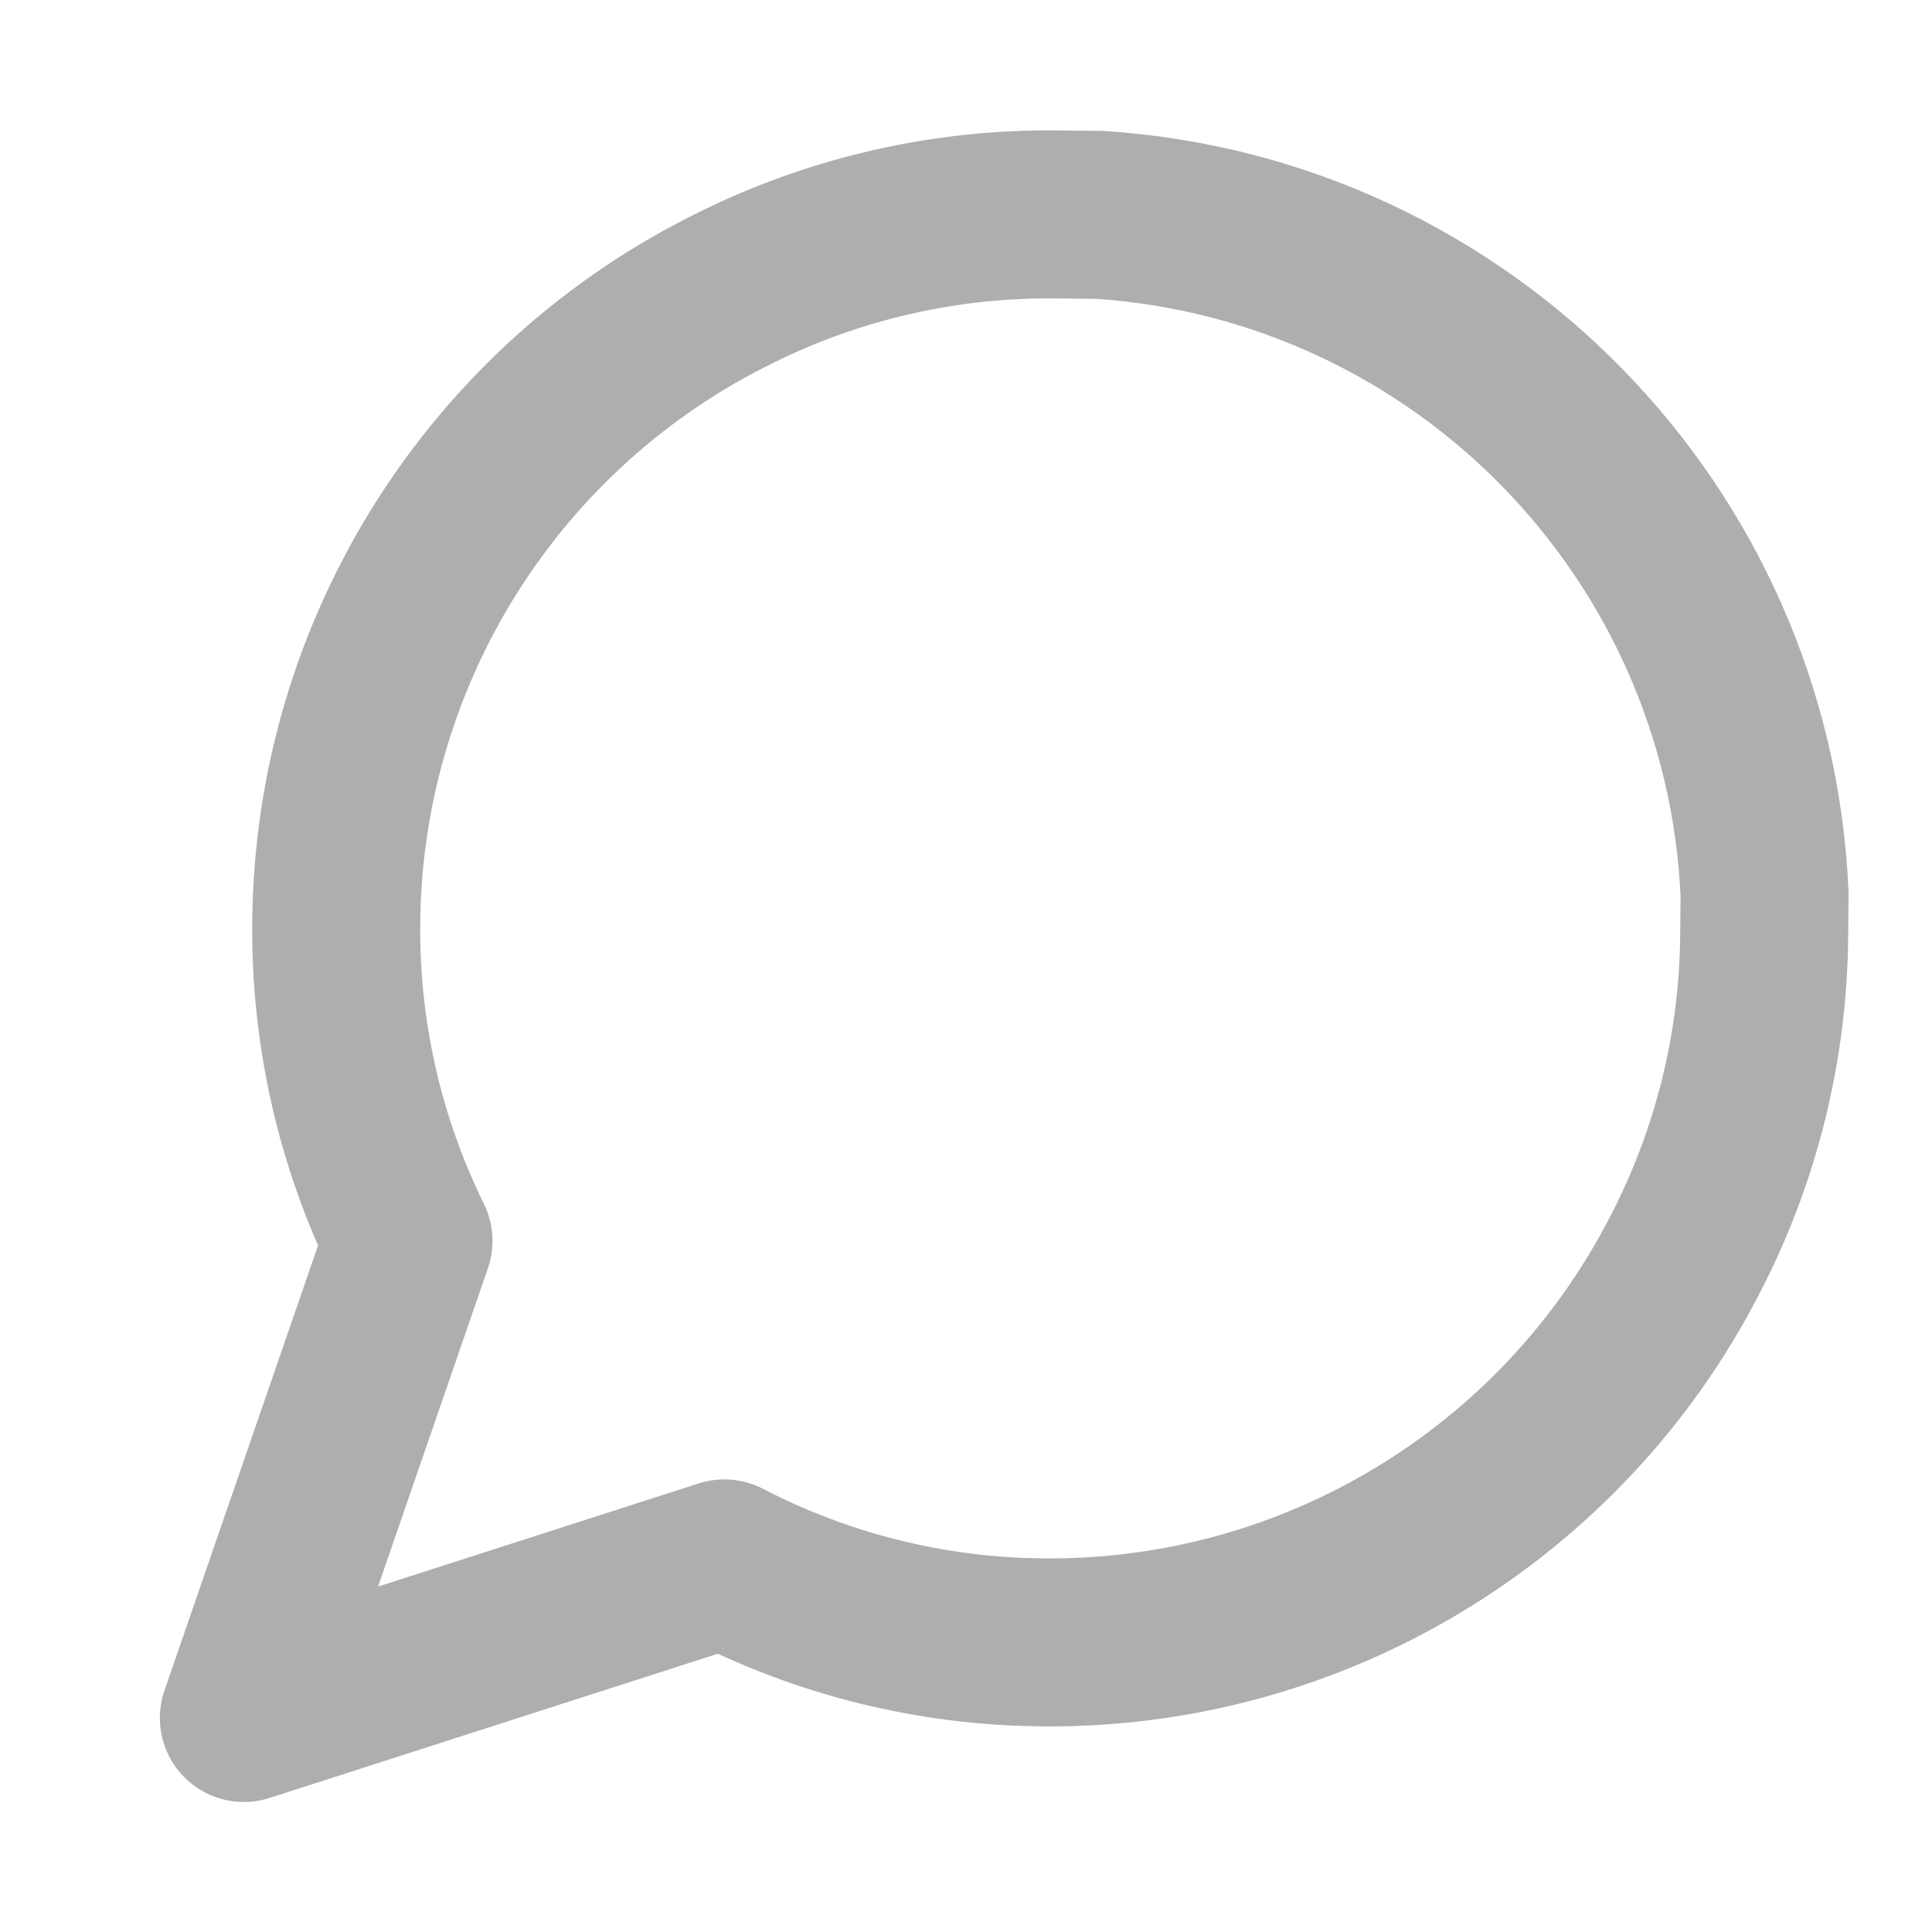
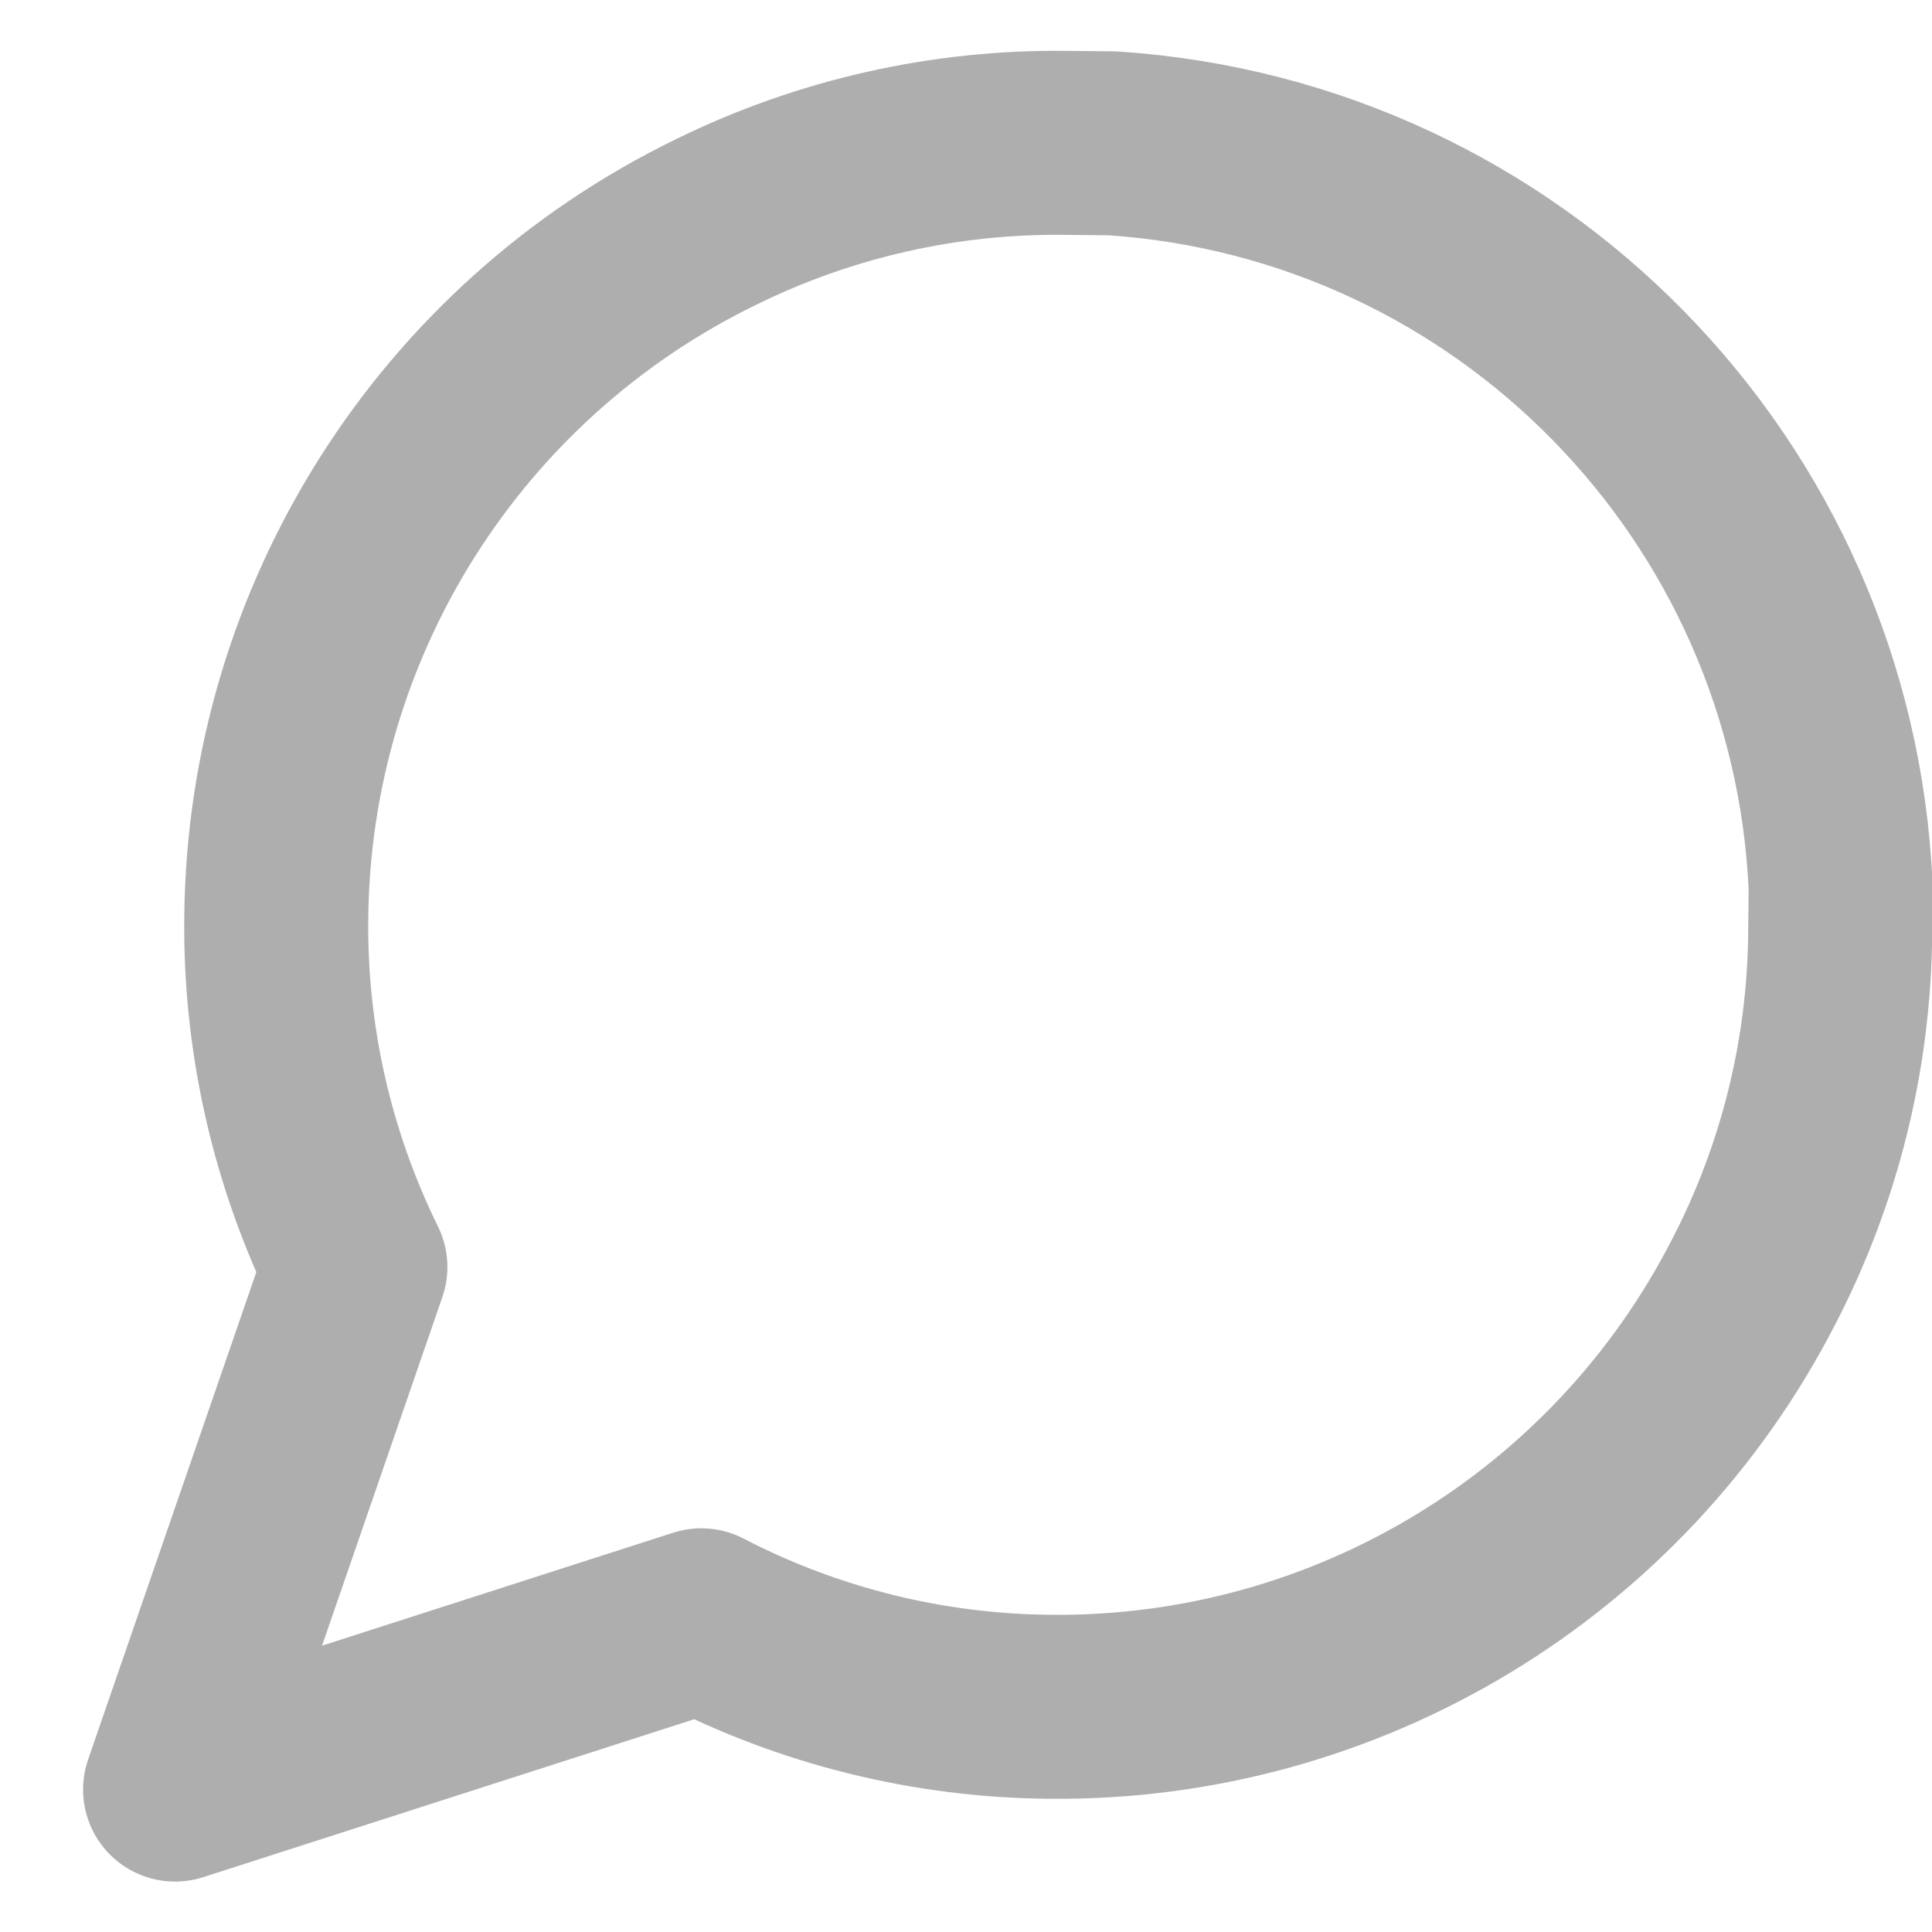
- <svg xmlns="http://www.w3.org/2000/svg" width="23" height="23" fill="none" viewBox="-1 -1 23 23">
+ <svg xmlns="http://www.w3.org/2000/svg" width="21" height="21" fill="none" viewBox="0 0 21 21">
  <path clip-rule="evenodd" d="M20.002 10.142a8.38 8.38 0 0 1-.94 3.79 8.5 8.5 0 0 1-7.649 4.62 8.38 8.38 0 0 1-3.79-.94l-5.72 1.84 1.96-5.68a8.38 8.38 0 0 1-.86-3.809 8.5 8.5 0 0 1 4.78-7.55 8.38 8.38 0 0 1 3.809-.86l.5.005a8.48 8.48 0 0 1 7.915 8.084l-.005.5v0z" stroke="#AEAEAE" stroke-width="2" stroke-linecap="round" stroke-linejoin="round" />
</svg>
